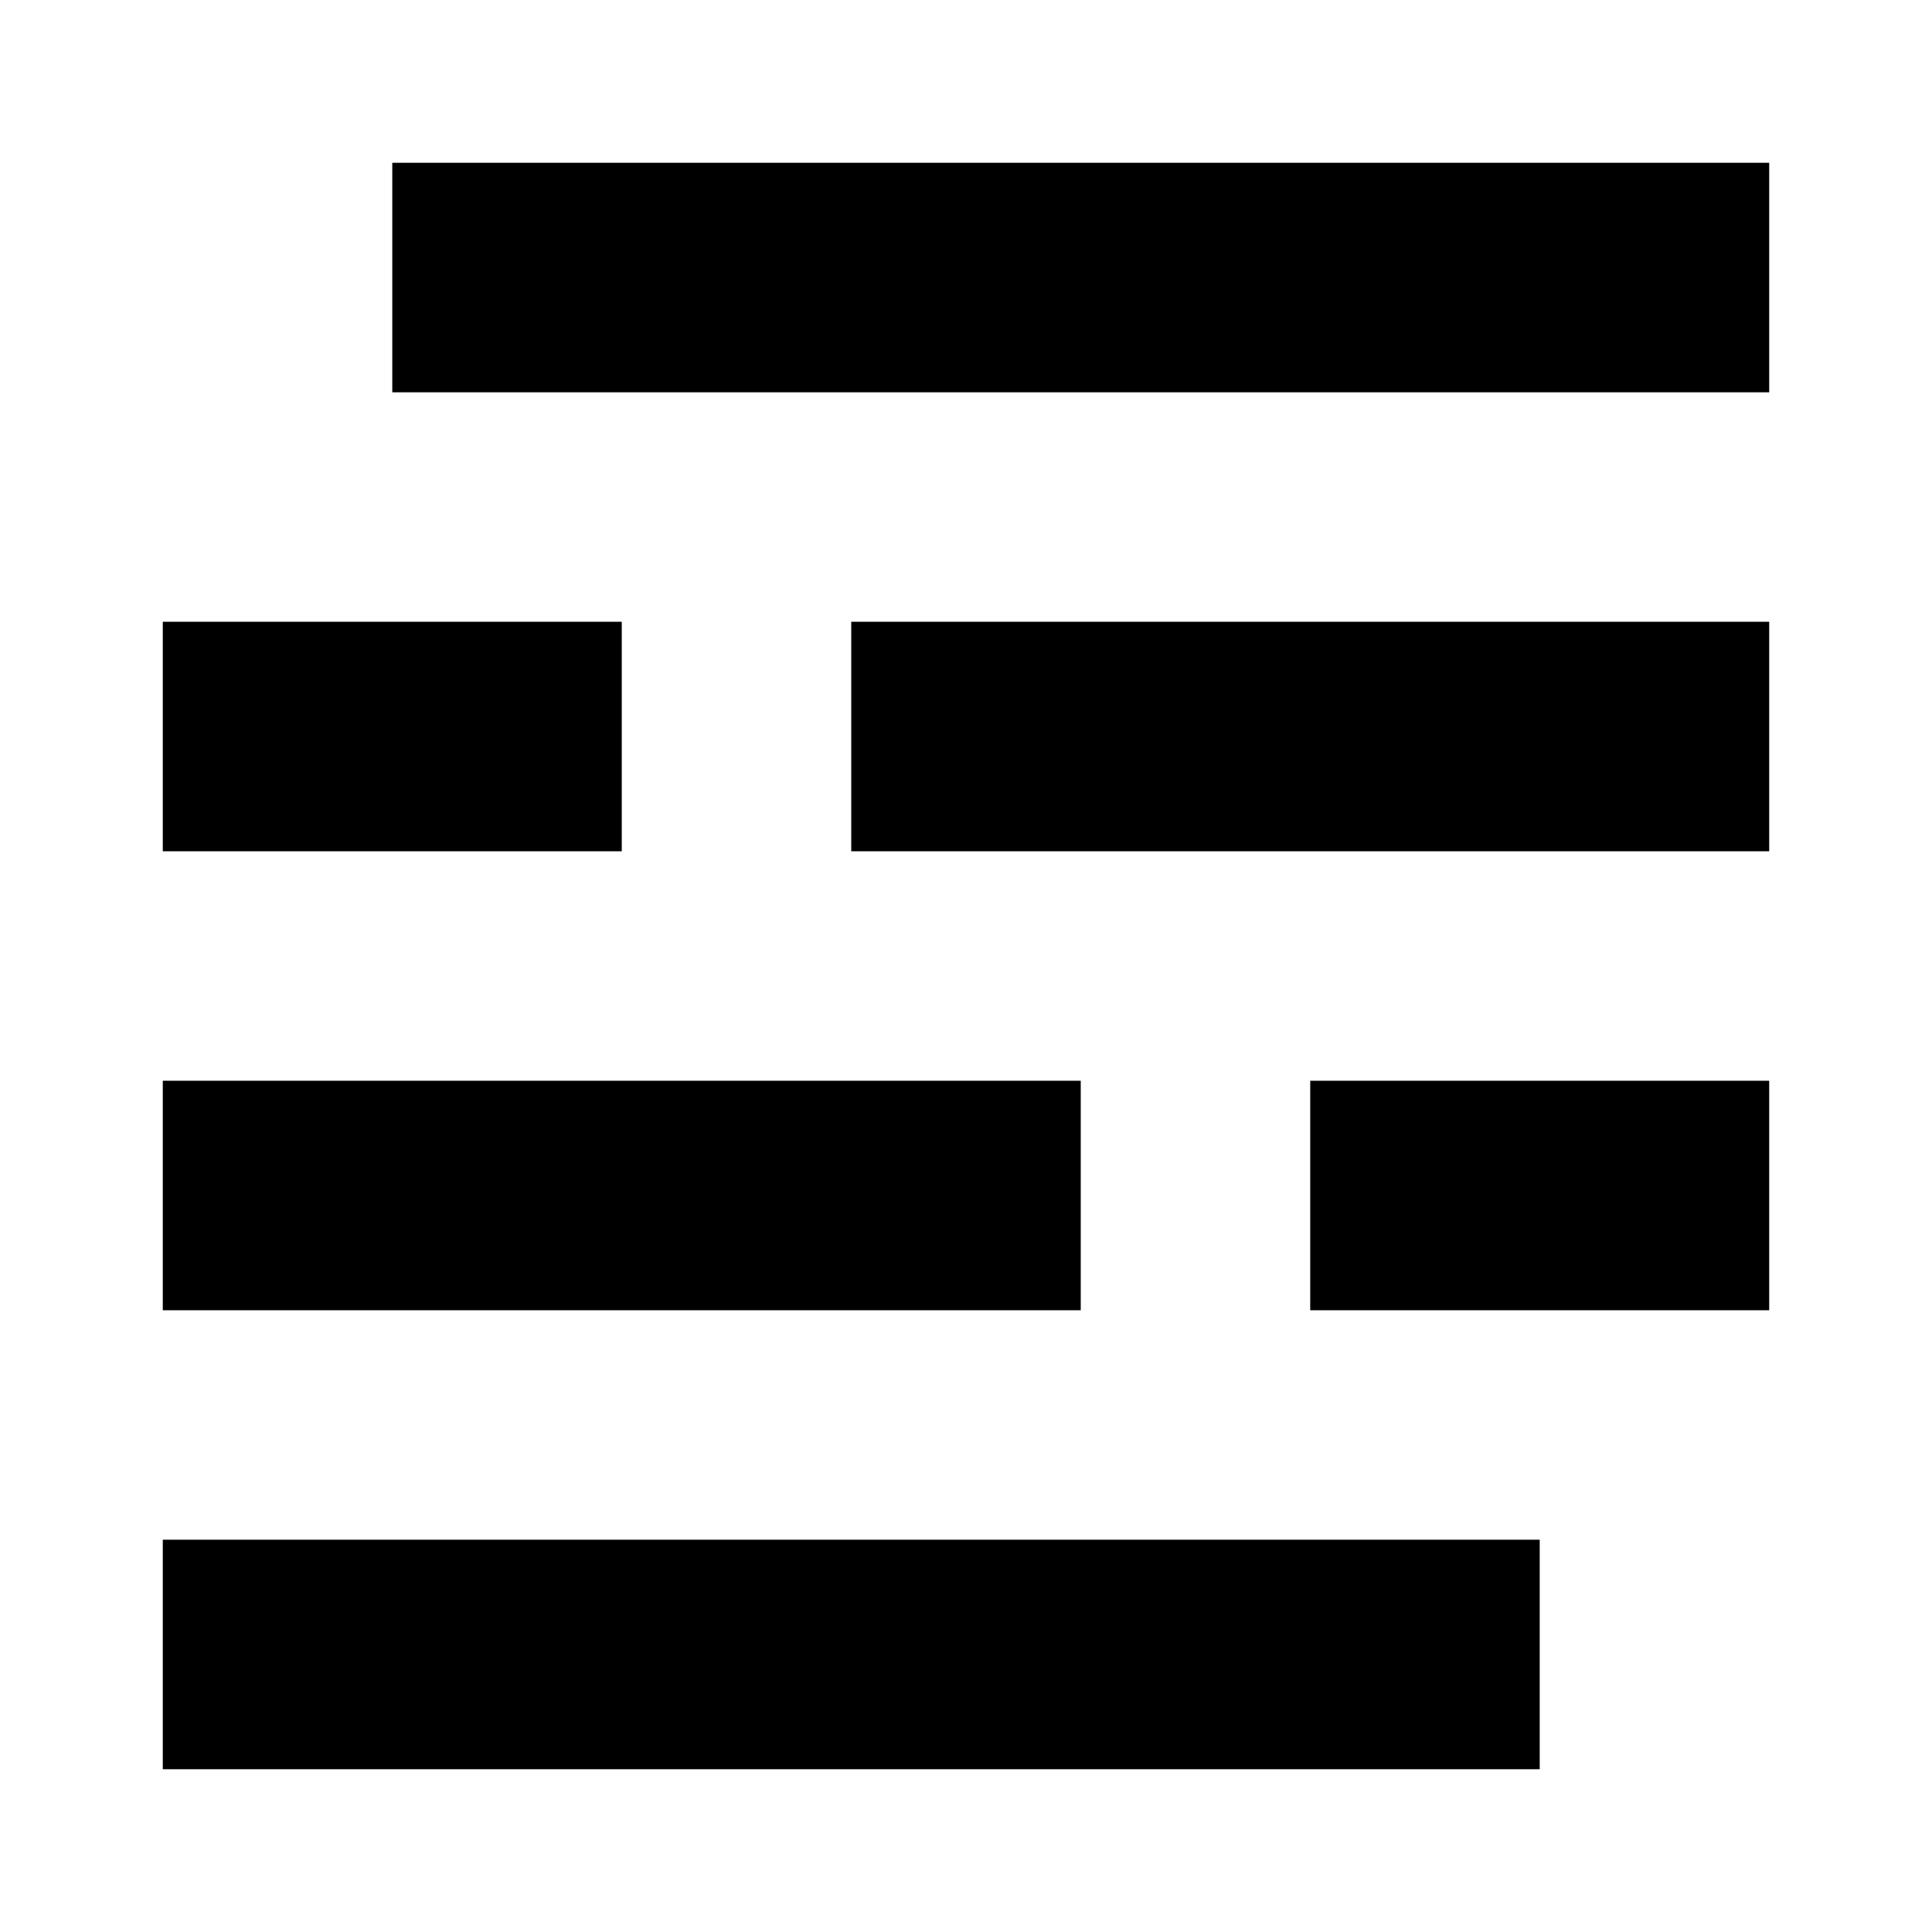
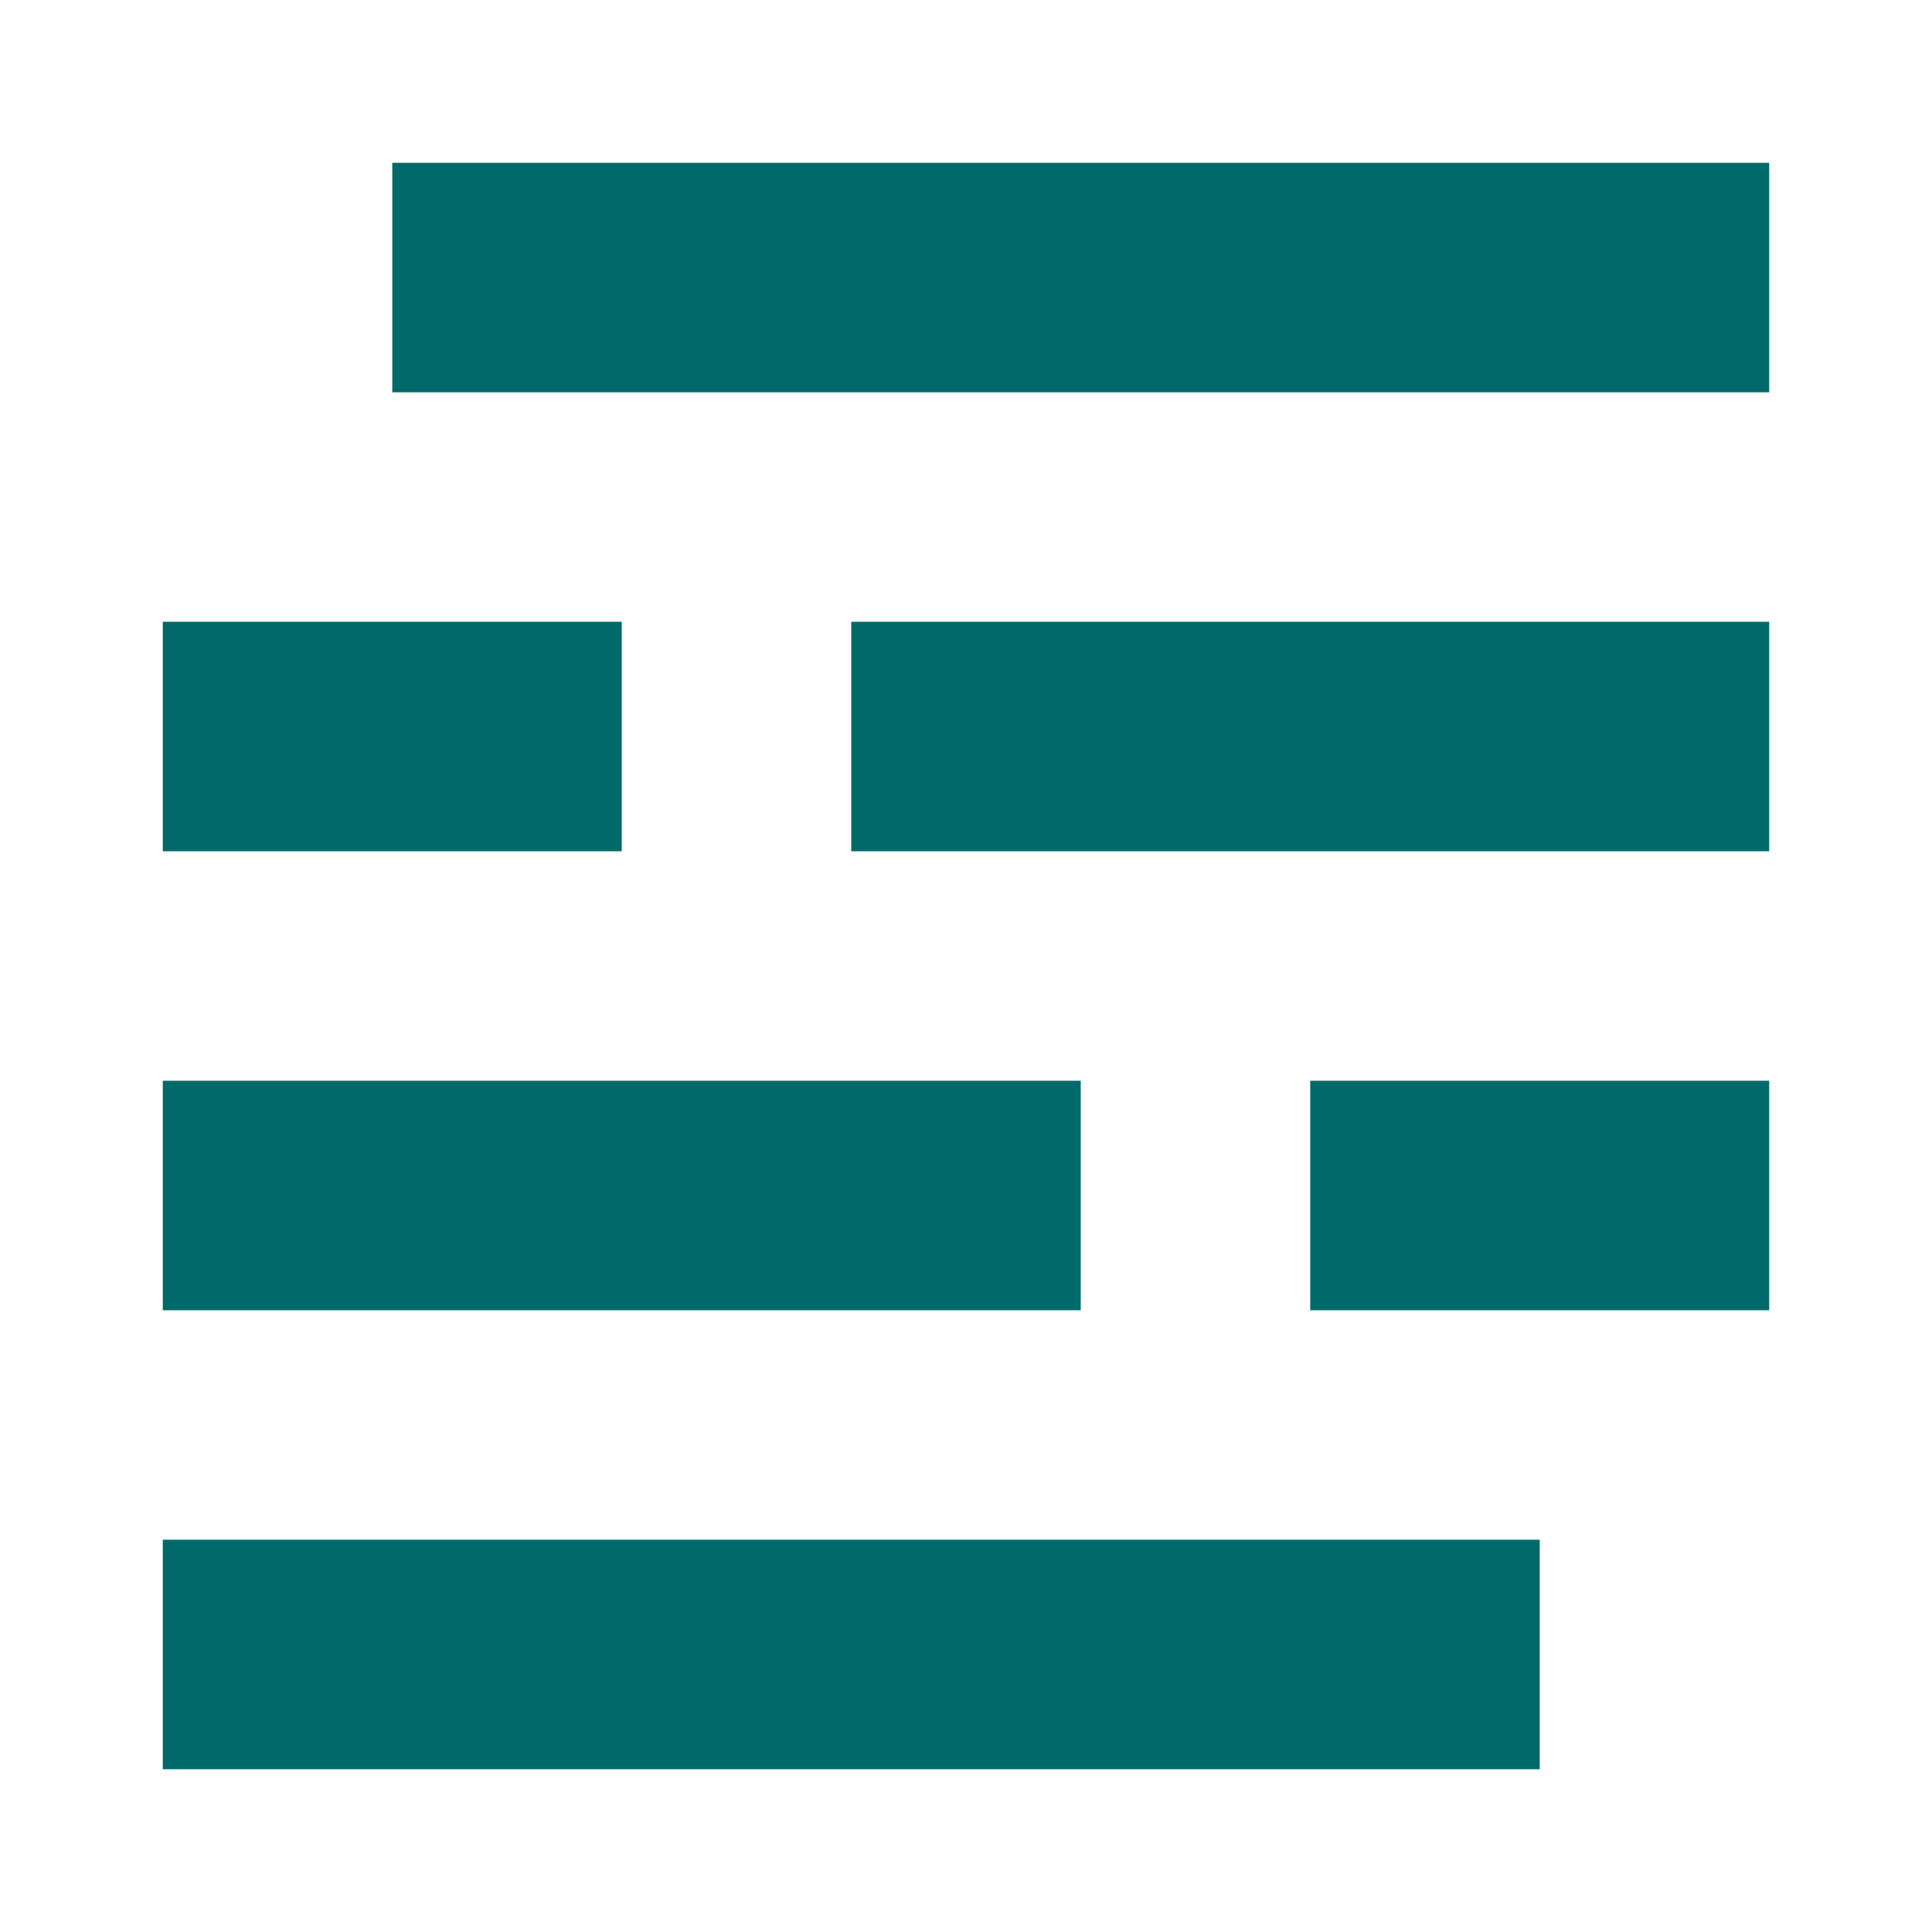
<svg xmlns="http://www.w3.org/2000/svg" width="250" height="250" viewBox="0 0 66.146 66.146" version="1.1">
  <g transform="translate(-8.323726,-67.19869)">
-     <path style="fill:currentColor;fill-opacity:1;stroke:none" d="m 21.754,72.772 v 0.236 7.386 0.236 h 7.857 7.857 7.857 7.857 7.857 7.857 V 80.393 73.007 72.772 H 61.039 53.182 45.325 37.468 29.611 Z" />
-     <path style="fill:currentColor;fill-opacity:1;stroke:none" d="m 13.897,88.486 v 0.236 7.386 0.236 h 7.857 7.857 v -0.236 -7.386 -0.236 h -7.857 z" />
-     <path style="fill:currentColor;fill-opacity:1;stroke:none" d="m 37.468,88.486 v 0.236 7.386 0.236 h 7.857 7.857 7.857 7.857 v -0.236 -7.386 -0.236 H 61.039 53.182 45.325 Z" />
-     <path style="fill:currentColor;fill-opacity:1;stroke:none" d="m 13.897,104.2 v 0.236 7.386 0.236 h 7.857 7.857 7.857 7.857 v -0.236 -7.386 -0.236 H 37.468 29.611 21.754 Z" />
-     <path style="fill:currentColor;fill-opacity:1;stroke:none" d="m 53.182,104.2 v 0.236 7.386 0.236 h 7.857 7.857 v -0.236 -7.386 -0.236 H 61.039 Z" />
-     <path style="fill:currentColor;fill-opacity:1;stroke:none" d="m 13.897,119.914 v 0.236 7.386 0.236 h 7.857 7.857 7.857 7.857 7.857 7.857 v -0.236 -7.386 -0.236 H 53.182 45.325 37.468 29.611 21.754 Z" />
+     <path style="fill:#006A6A;fill-opacity:1;stroke:none" d="m 21.754,72.772 v 0.236 7.386 0.236 h 7.857 7.857 7.857 7.857 7.857 7.857 V 80.393 73.007 72.772 H 61.039 53.182 45.325 37.468 29.611 Z" />
+     <path style="fill:#006A6A;fill-opacity:1;stroke:none" d="m 13.897,88.486 v 0.236 7.386 0.236 h 7.857 7.857 v -0.236 -7.386 -0.236 h -7.857 z" />
+     <path style="fill:#006A6A;fill-opacity:1;stroke:none" d="m 37.468,88.486 v 0.236 7.386 0.236 h 7.857 7.857 7.857 7.857 v -0.236 -7.386 -0.236 H 61.039 53.182 45.325 Z" />
+     <path style="fill:#006A6A;fill-opacity:1;stroke:none" d="m 13.897,104.2 v 0.236 7.386 0.236 h 7.857 7.857 7.857 7.857 v -0.236 -7.386 -0.236 H 37.468 29.611 21.754 Z" />
+     <path style="fill:#006A6A;fill-opacity:1;stroke:none" d="m 53.182,104.2 v 0.236 7.386 0.236 h 7.857 7.857 v -0.236 -7.386 -0.236 H 61.039 Z" />
+     <path style="fill:#006A6A;fill-opacity:1;stroke:none" d="m 13.897,119.914 v 0.236 7.386 0.236 h 7.857 7.857 7.857 7.857 7.857 7.857 v -0.236 -7.386 -0.236 H 53.182 45.325 37.468 29.611 21.754 Z" />
  </g>
</svg>
